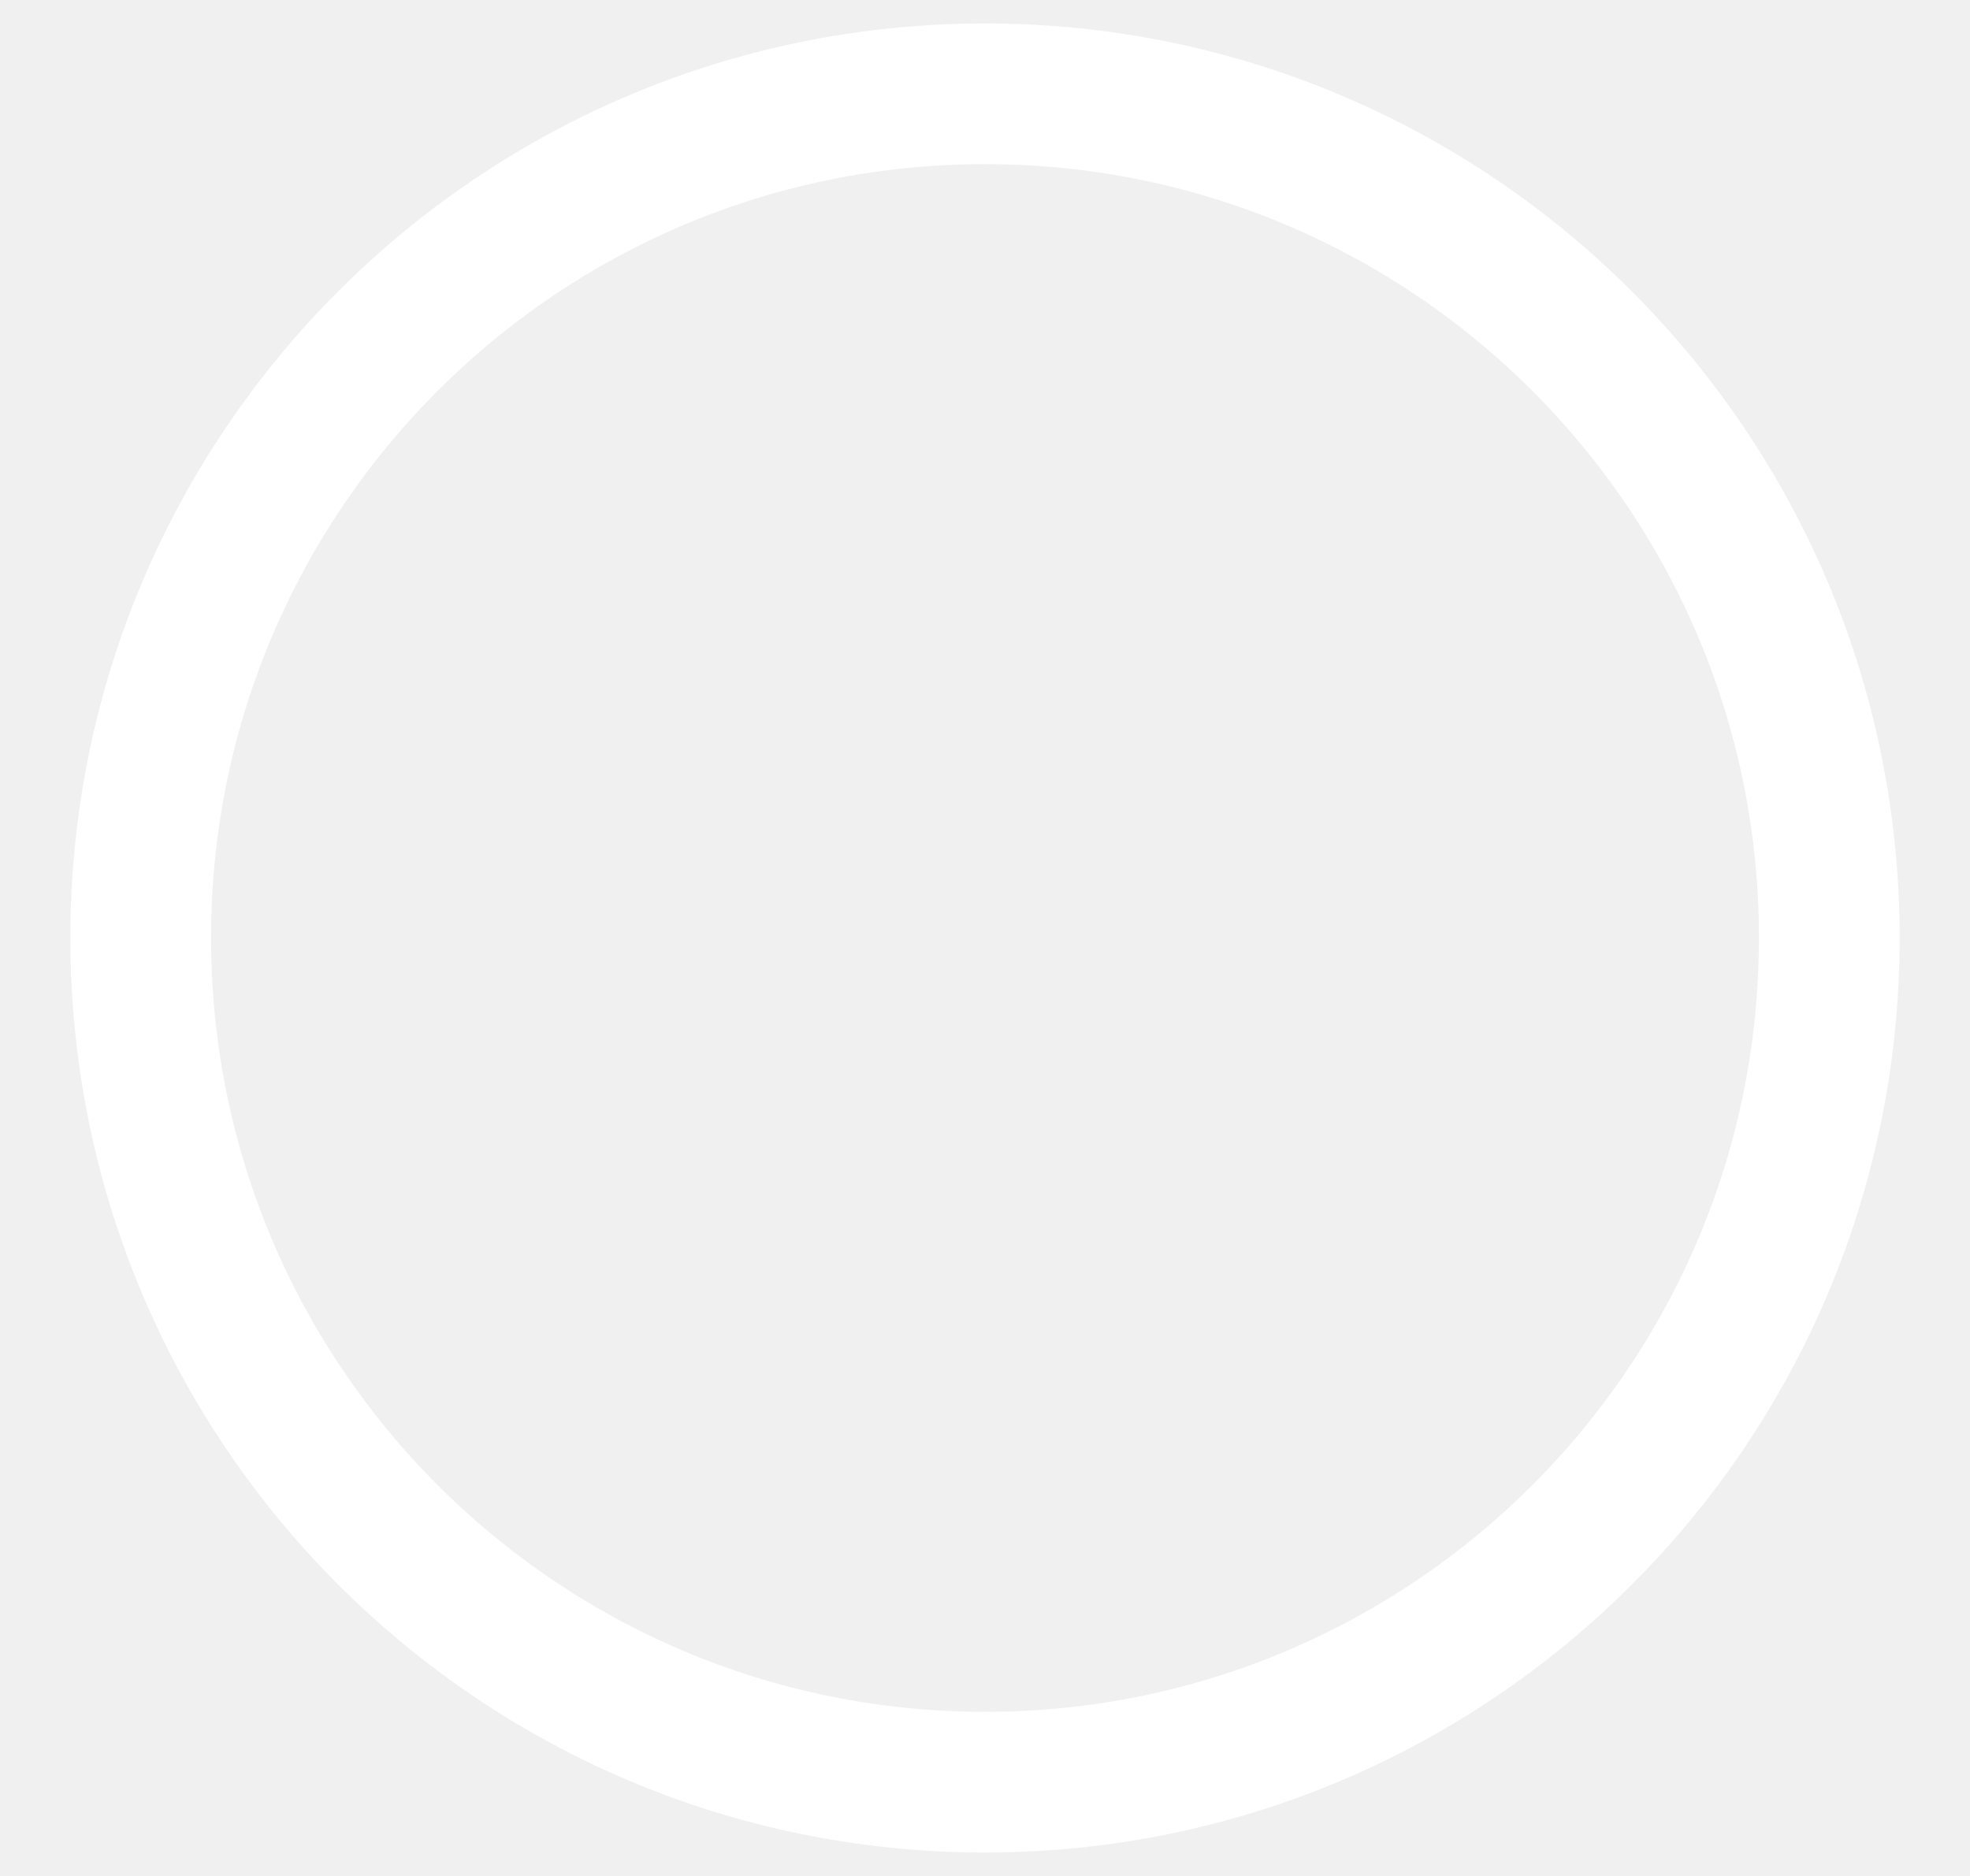
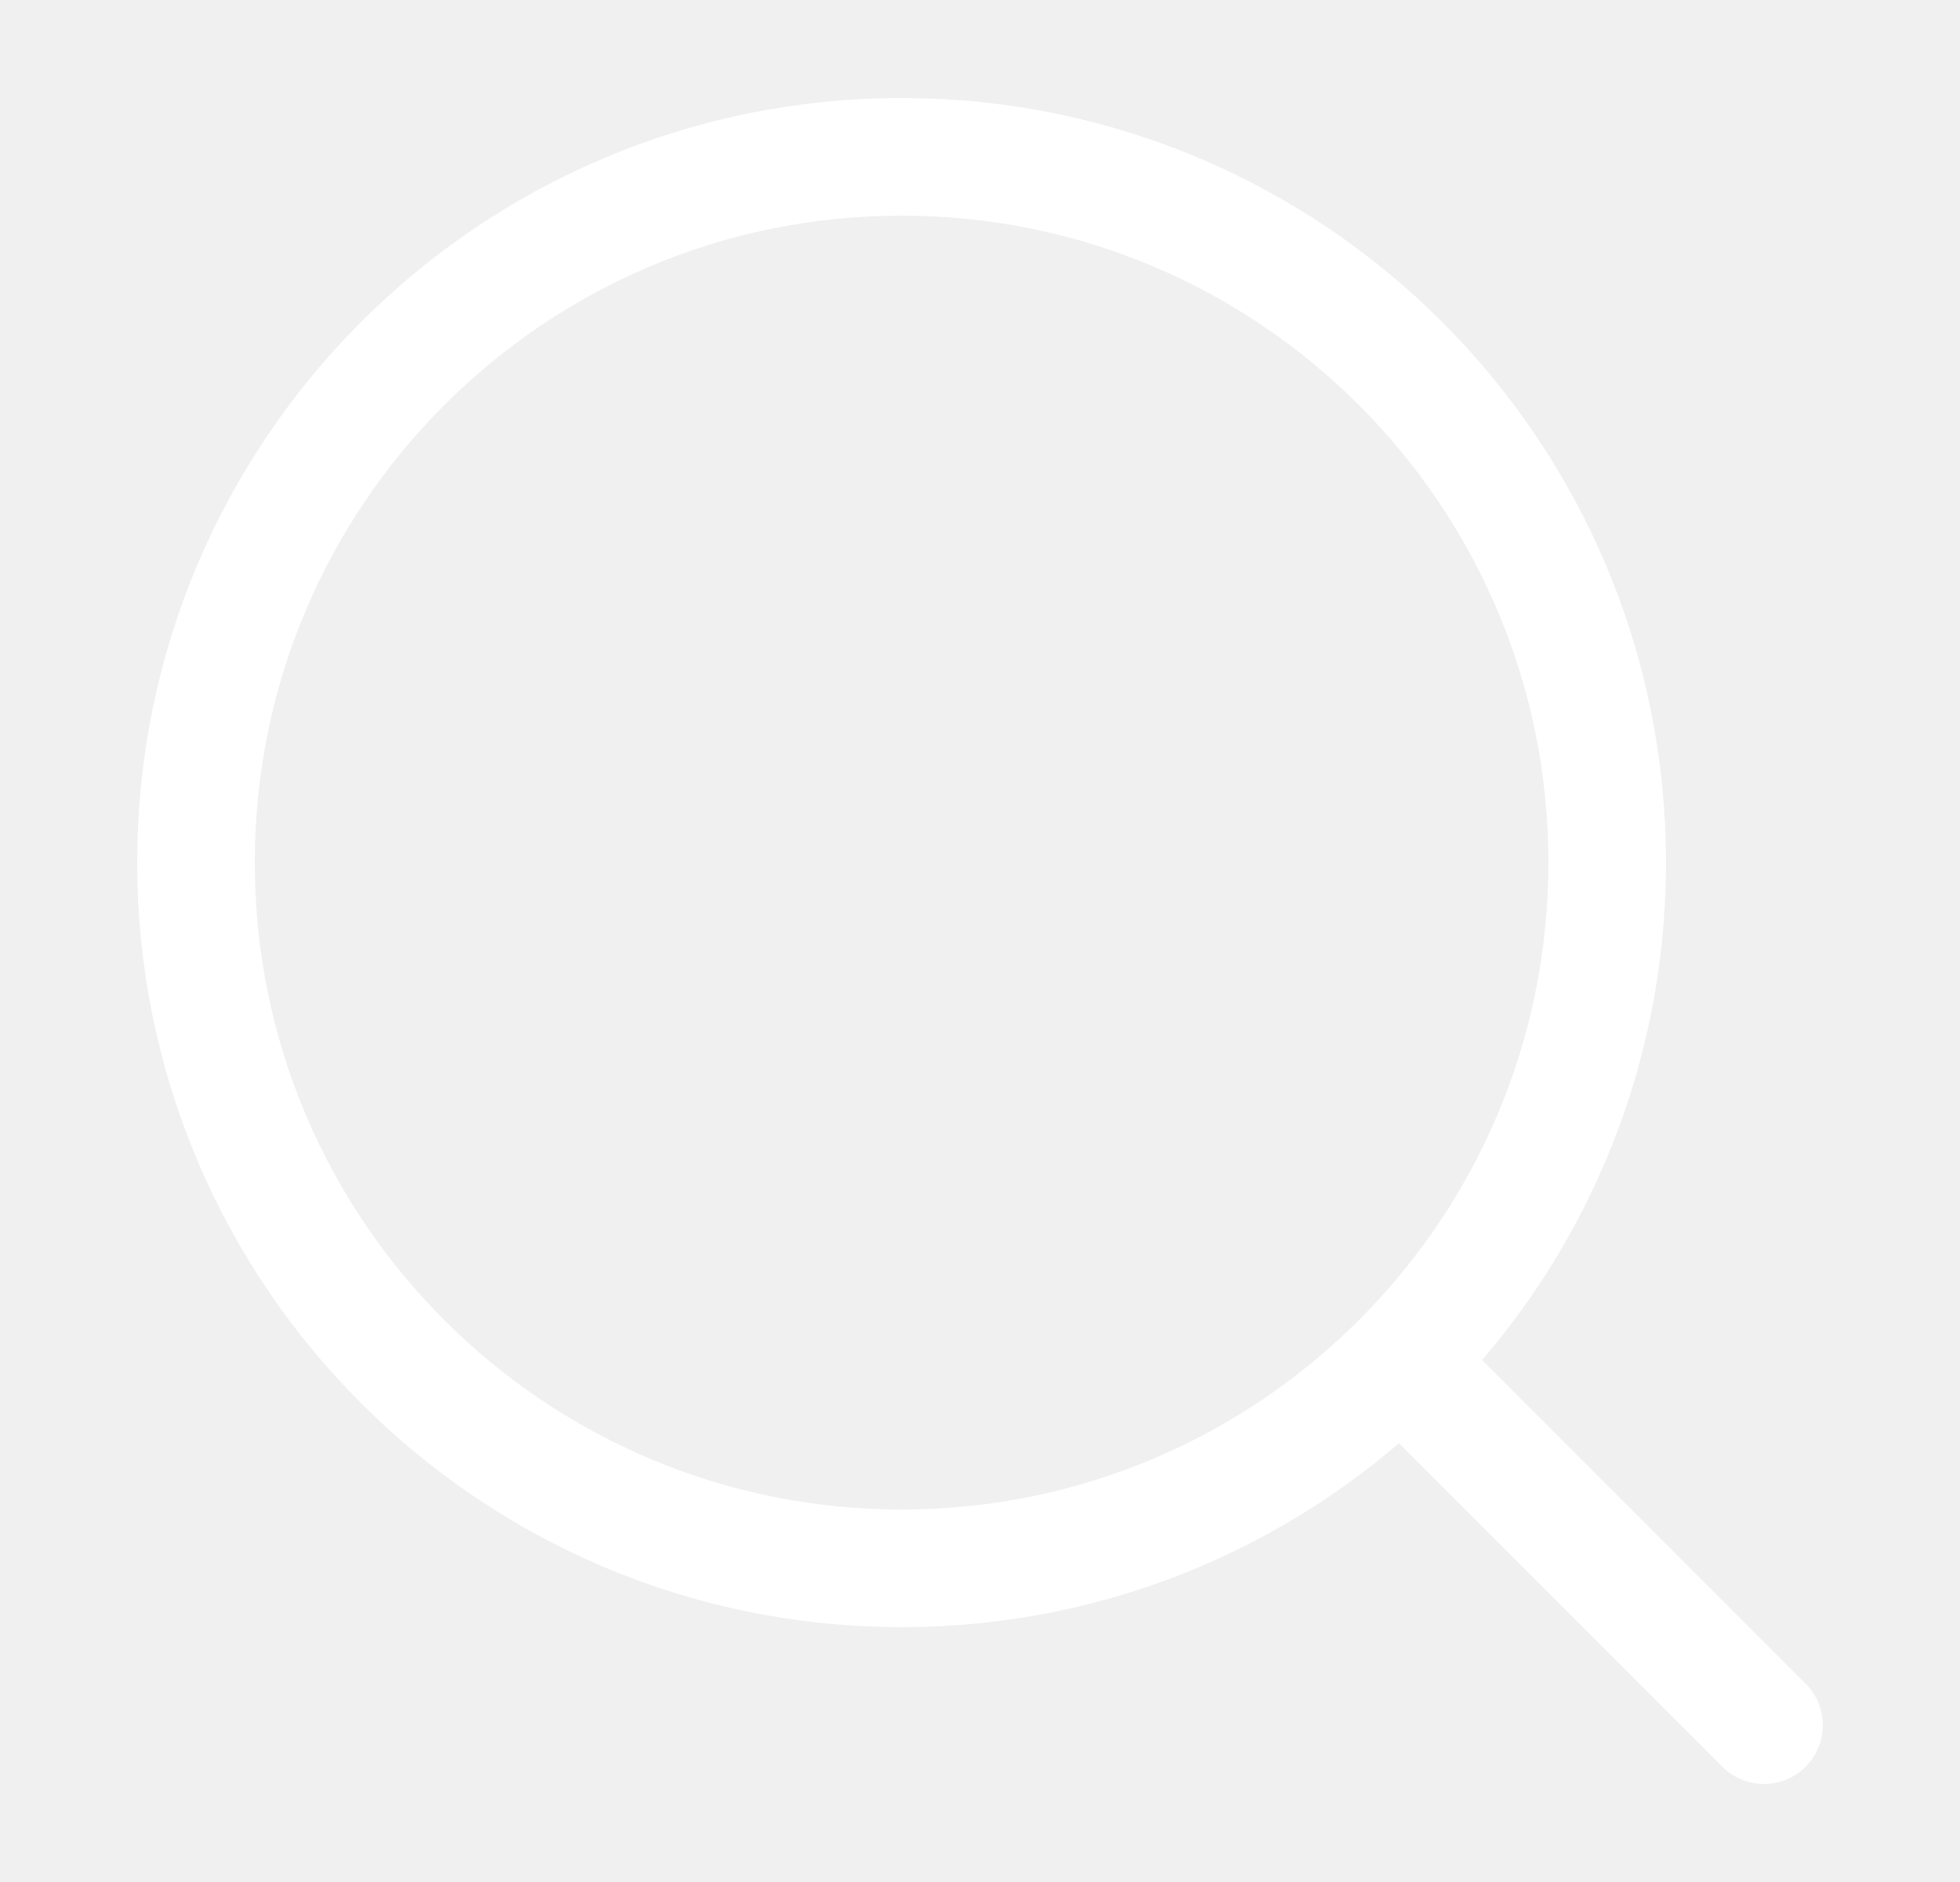
- <svg xmlns="http://www.w3.org/2000/svg" width="21" height="20" viewBox="0 0 21 20" fill="none">
-   <path d="M19.5 10C19.5 5.029 15.471 1 10.5 1C5.529 1 1.5 5.029 1.5 10C1.5 14.971 5.529 19 10.5 19C15.471 19 19.5 14.971 19.5 10Z" stroke="white" stroke-width="1.5" stroke-linejoin="round" />
+ <svg xmlns="http://www.w3.org/2000/svg" width="25" height="24" viewBox="0 0 25 24" fill="none">
+   <path d="M18 17.5L22.5 22" stroke="white" stroke-width="1.5" stroke-linecap="round" stroke-linejoin="round" />
+   <path d="M20.5 11C20.5 6.029 16.471 2 11.5 2C6.529 2 2.5 6.029 2.5 11C2.5 15.971 6.529 20 11.5 20C16.471 20 20.5 15.971 20.5 11Z" stroke="white" stroke-width="1.5" stroke-linejoin="round" />
</svg>
